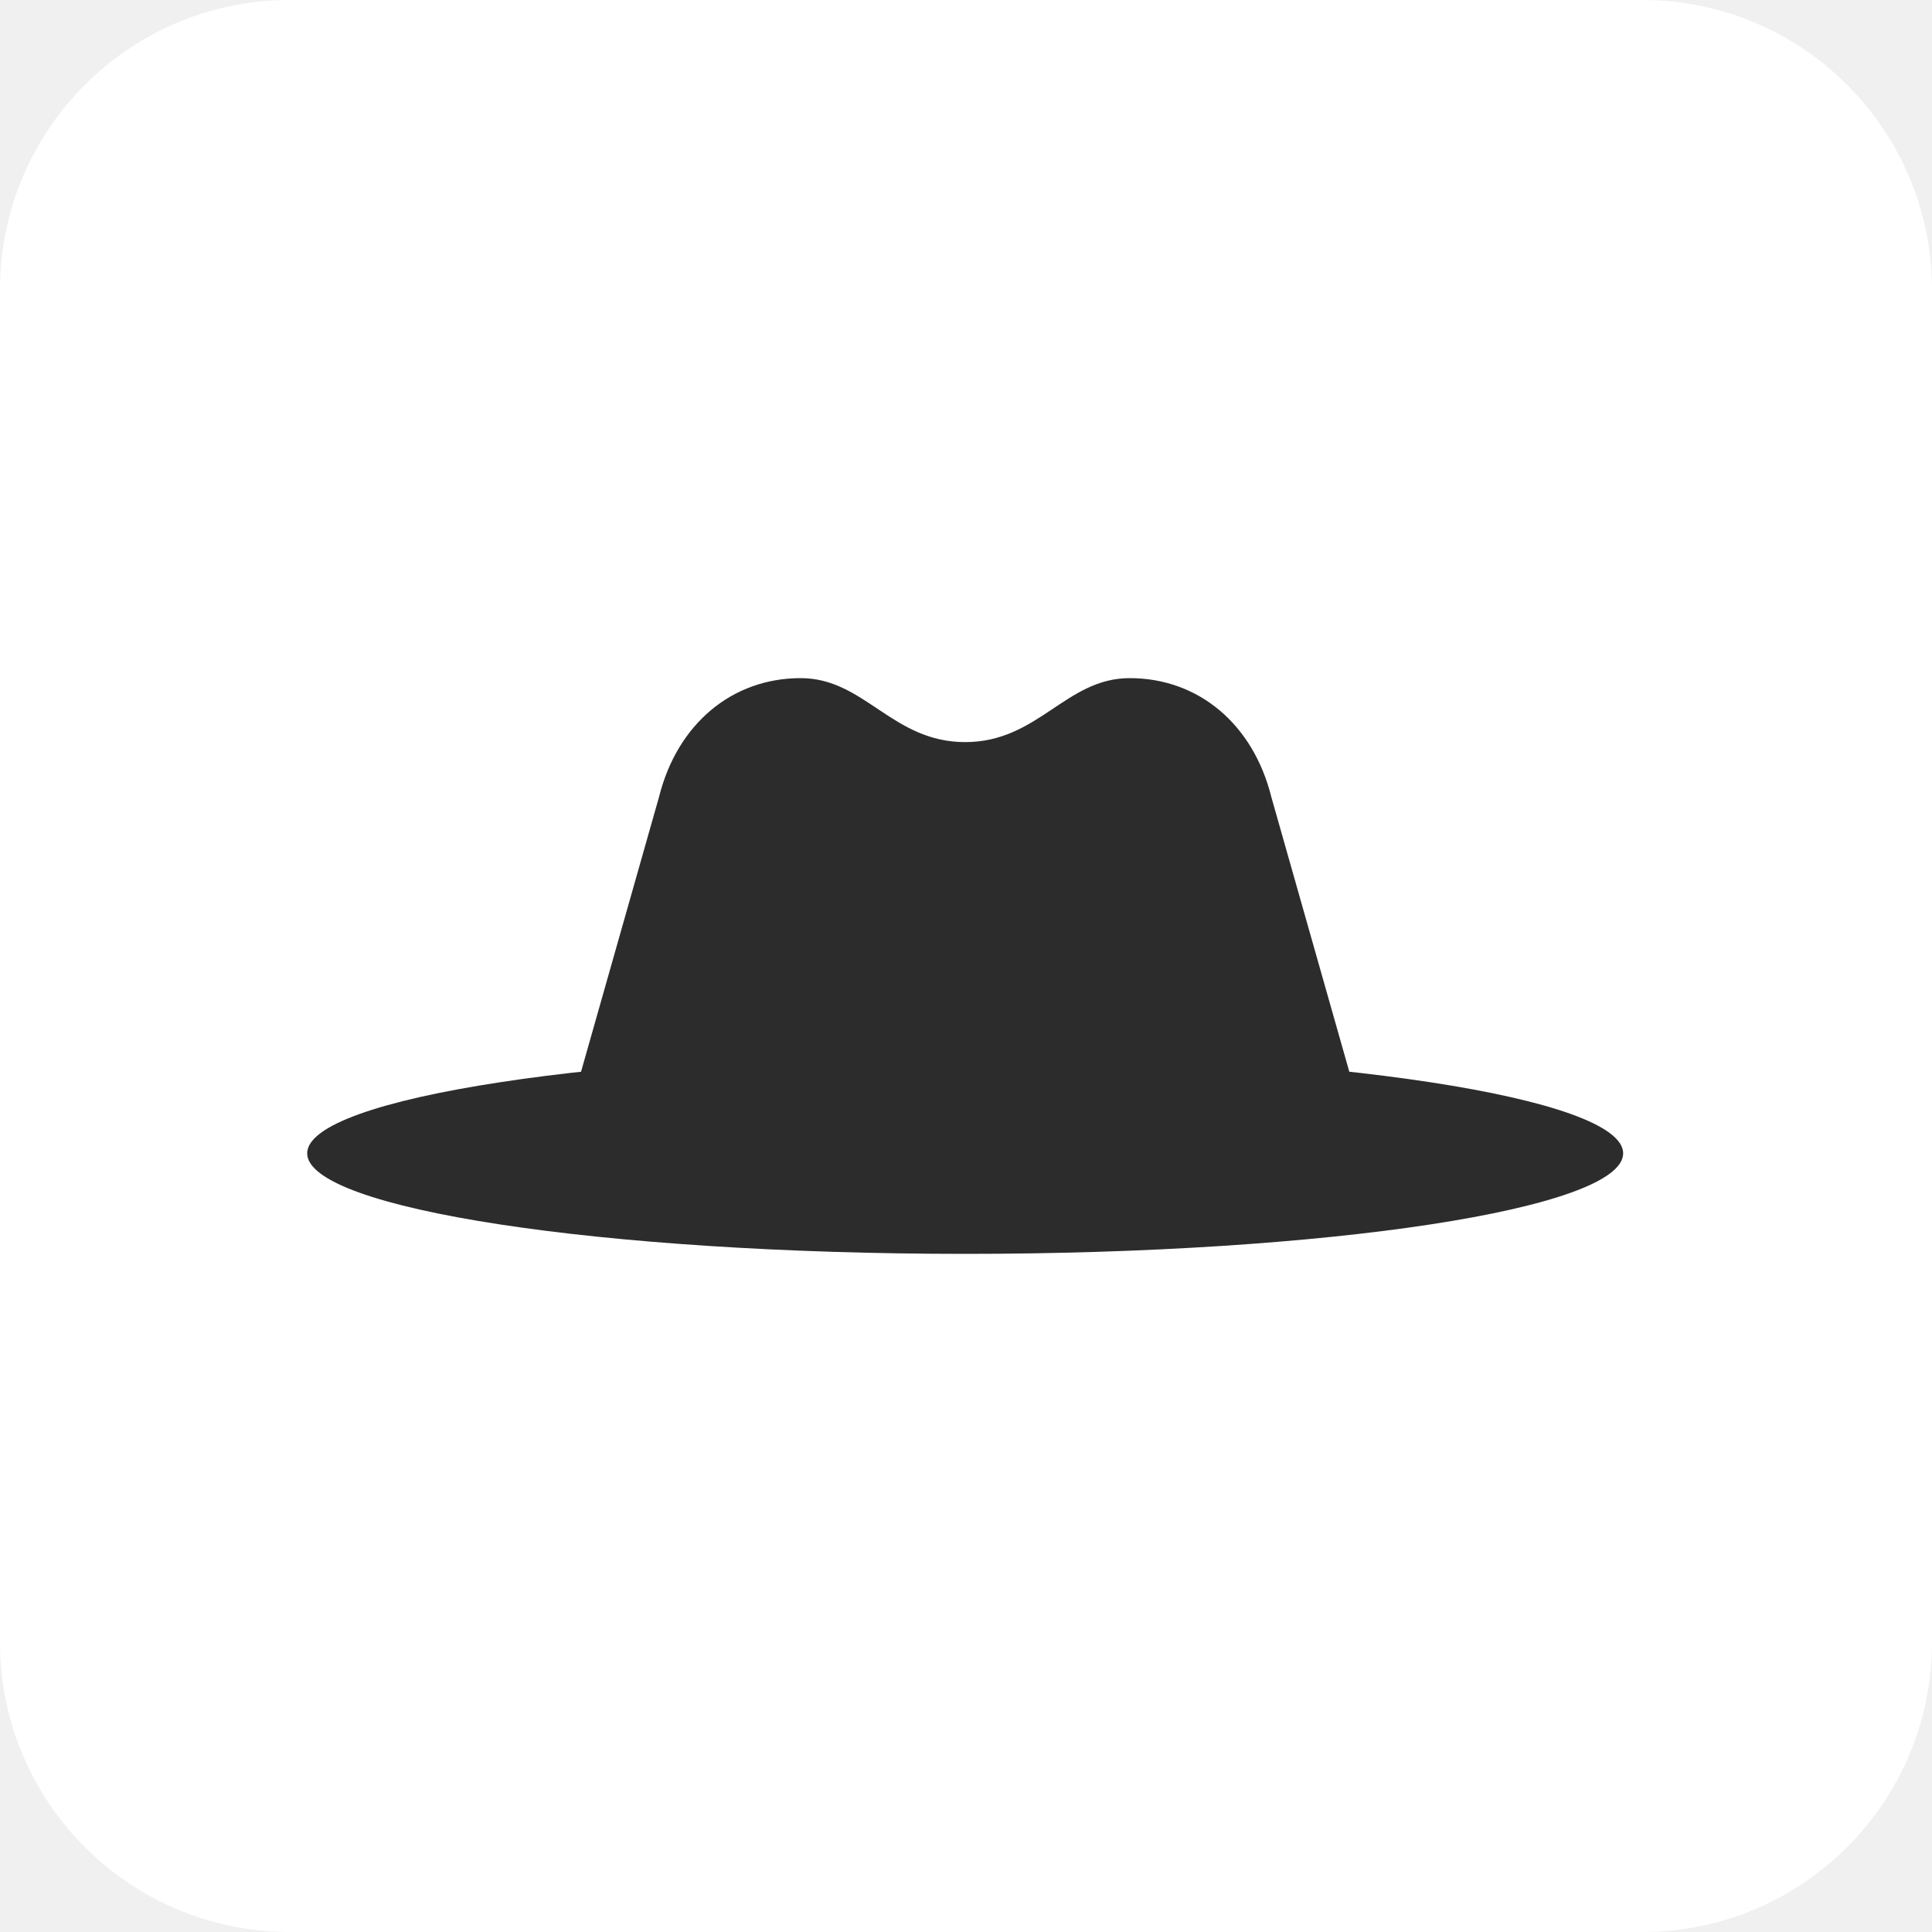
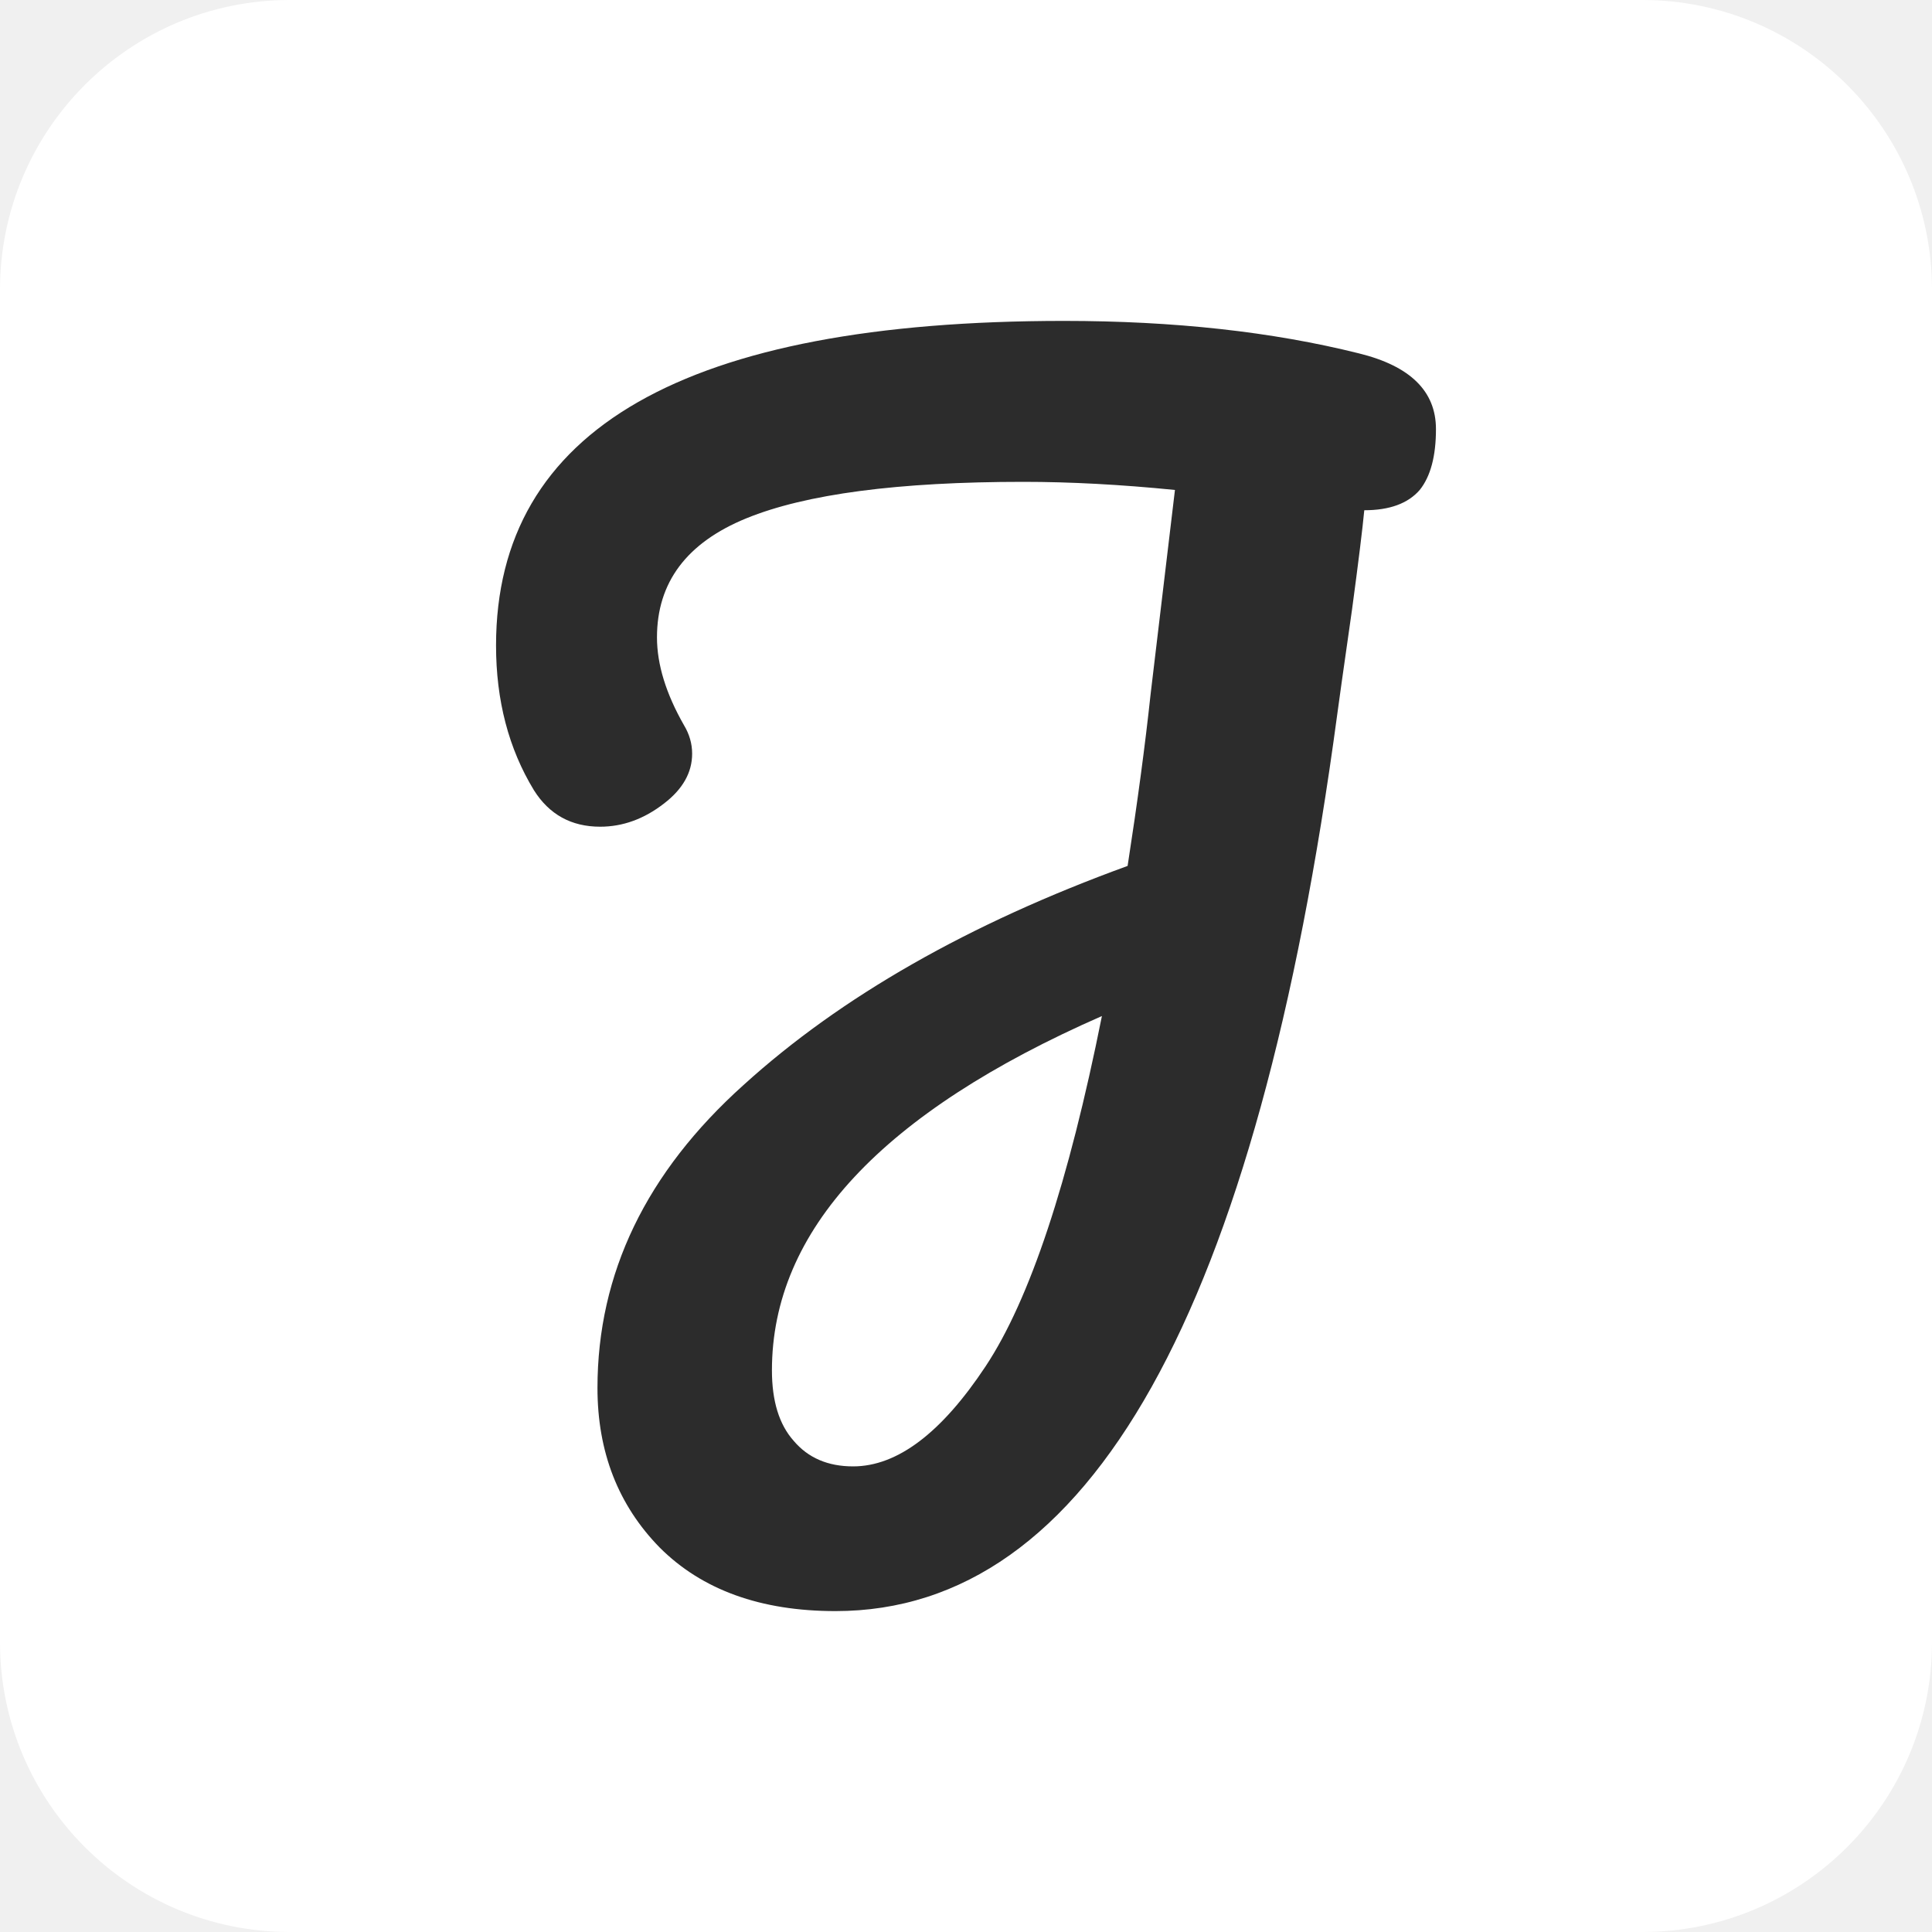
<svg xmlns="http://www.w3.org/2000/svg" width="1000" height="1000" viewBox="0 0 1000 1000" fill="none">
  <rect width="1000" height="1000" rx="150" fill="white" />
-   <path d="M291.445 587.508L341.111 412.492C350.572 374.651 378.953 351 414.429 351C447.54 351 461.73 384.111 499.572 384.111C537.413 384.111 551.603 351 584.715 351C620.191 351 648.572 374.651 658.032 412.492L707.699 587.508H291.445Z" fill="#2C2C2C" />
-   <path d="M499.572 649C687.664 649 840.143 625.705 840.143 596.968C840.143 568.232 687.664 544.937 499.572 544.937C311.479 544.937 159 568.232 159 596.968C159 625.705 311.479 649 499.572 649Z" fill="#2C2C2C" />
+   <path transform="translate(500 500) scale(7) translate(-41.85 37)" fill="#2C2C2C" d="M71.3 -70.7Q71.1 -68.6 70.4 -63.4Q69.4 -56.4 69.3 -55.6Q60.4 10.7 32.2 10.7Q23.9 10.7 19.2 6Q14.6 1.3 14.6 -5.8Q14.6 -18.5 25.4 -28.2Q36.2 -38 53.8 -44.4Q54.9 -51.5 55.5 -57.1L57.3 -72.2Q51.3 -72.8 46.1 -72.8Q32.2 -72.8 25.6 -70.1Q19 -67.4 19 -61.3Q19 -58.3 21 -54.8Q21.6 -53.8 21.6 -52.7Q21.6 -50.6 19.5 -49Q17.3 -47.3 14.8 -47.3Q11.6 -47.3 9.9 -50Q7.1 -54.6 7.1 -60.7Q7.1 -84.7 49.1 -84.7Q61.3 -84.7 70.9 -82.3Q76.6 -80.9 76.6 -76.7Q76.6 -73.7 75.4 -72.2Q74.1 -70.7 71.3 -70.7ZM51.9 -33.3Q27.5 -22.6 27.5 -7.1Q27.5 -3.7 29.1 -1.9Q30.7 0 33.5 0Q38.4 0 43.3 -7.4Q48.2 -14.8 51.9 -33.3Z" />
</svg>
